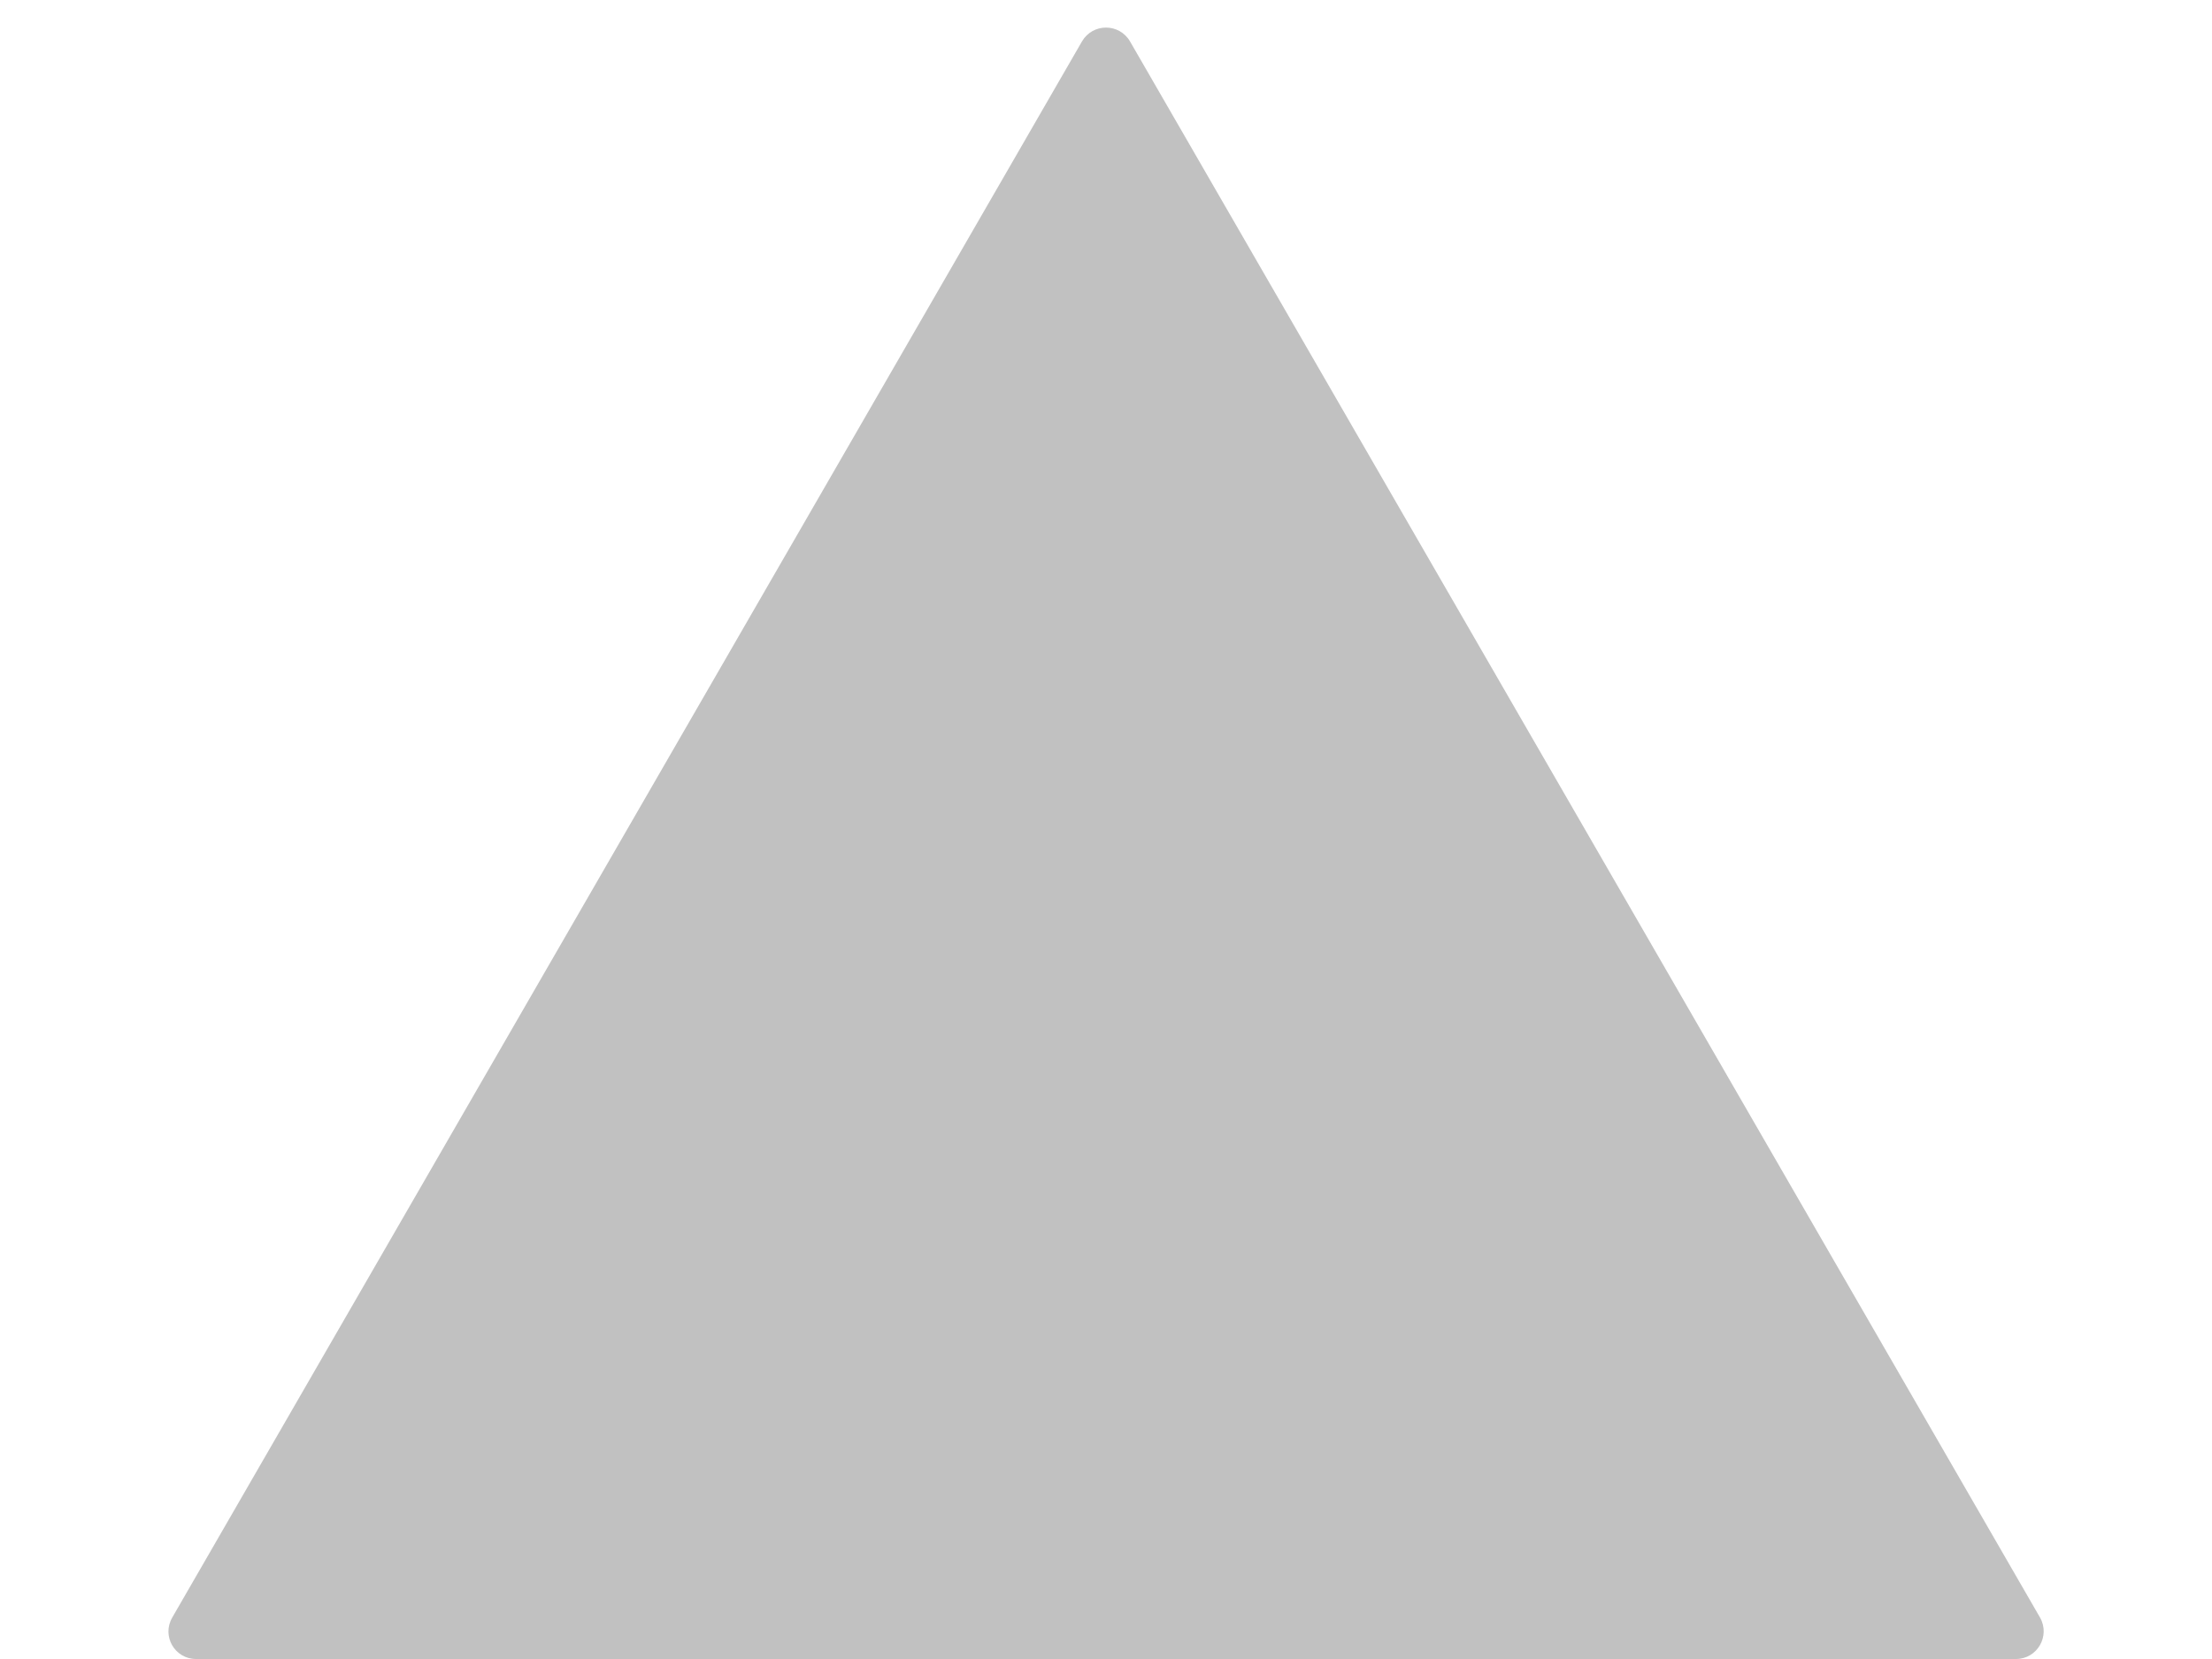
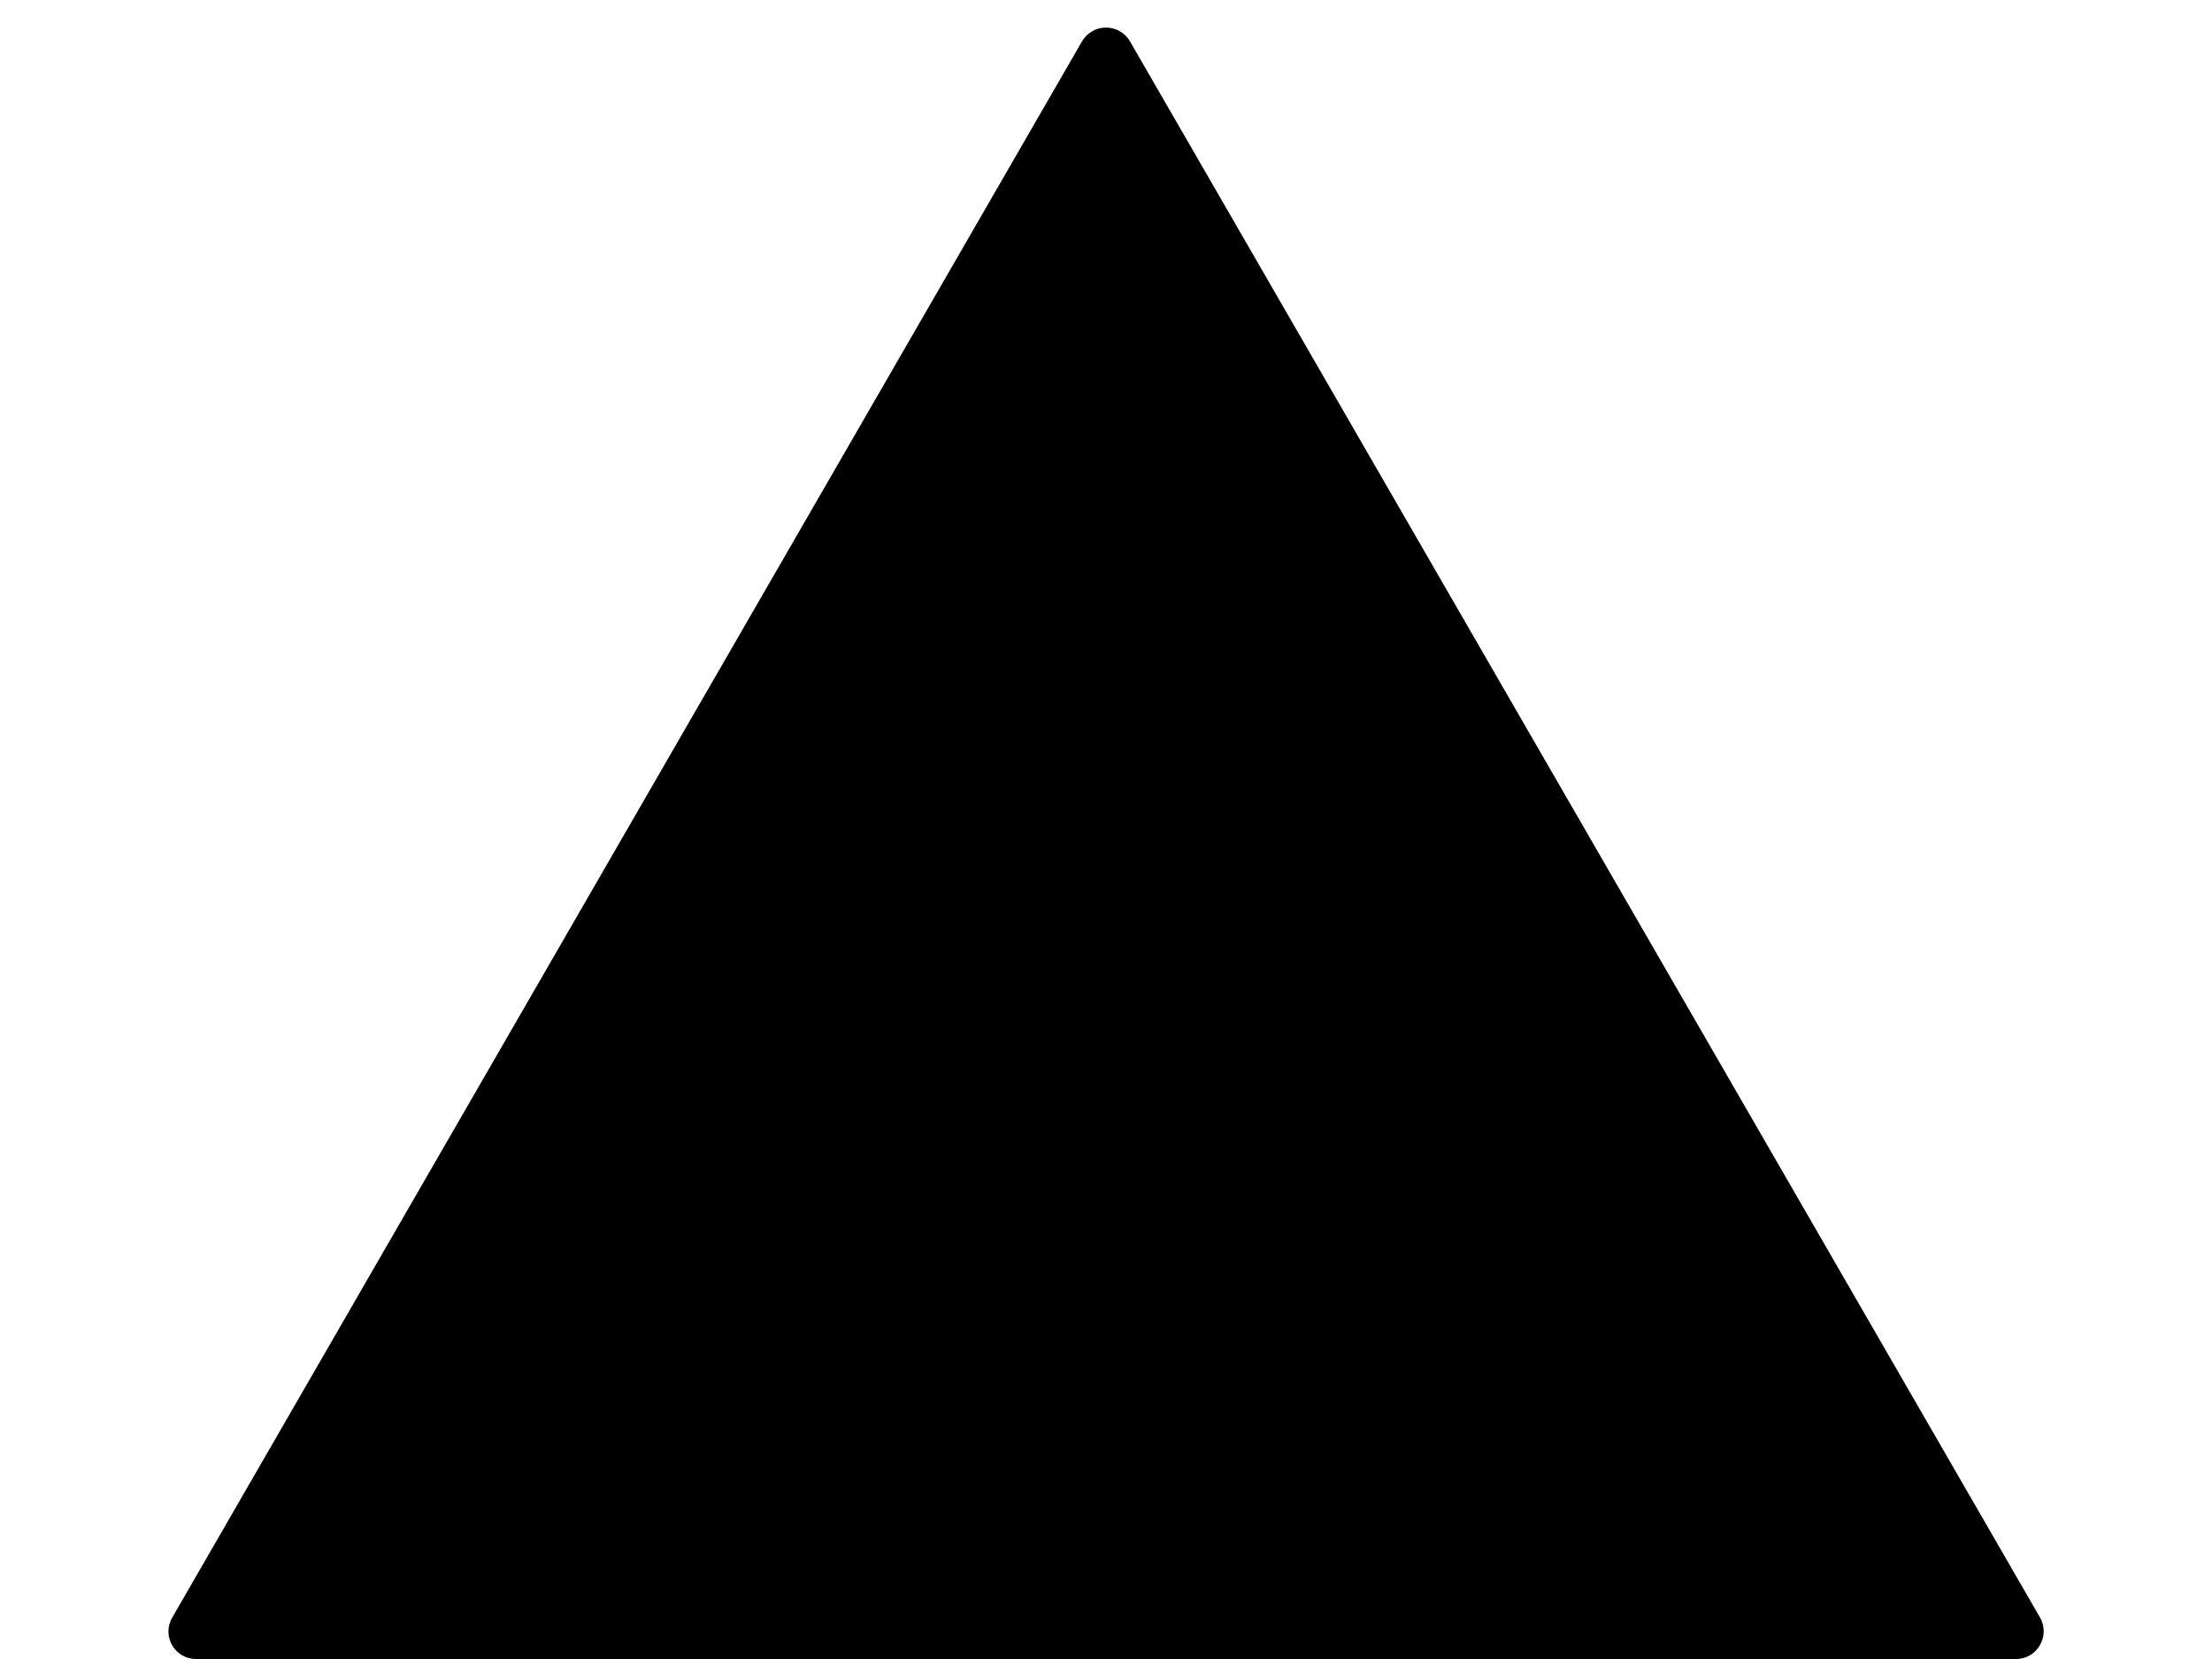
<svg xmlns="http://www.w3.org/2000/svg" width="8" height="6" viewBox="0 0 8 6" fill="none">
-   <path d="M3.913 0.15C3.952 0.083 4.048 0.083 4.087 0.15L7.378 5.85C7.416 5.917 7.368 6 7.291 6L0.709 6C0.632 6 0.584 5.917 0.623 5.85L3.913 0.15Z" fill="#C1C1C1" />
+   <path d="M3.913 0.15C3.952 0.083 4.048 0.083 4.087 0.15L7.378 5.85C7.416 5.917 7.368 6 7.291 6L0.709 6C0.632 6 0.584 5.917 0.623 5.85L3.913 0.15Z" fill="currentColor" />
</svg>
